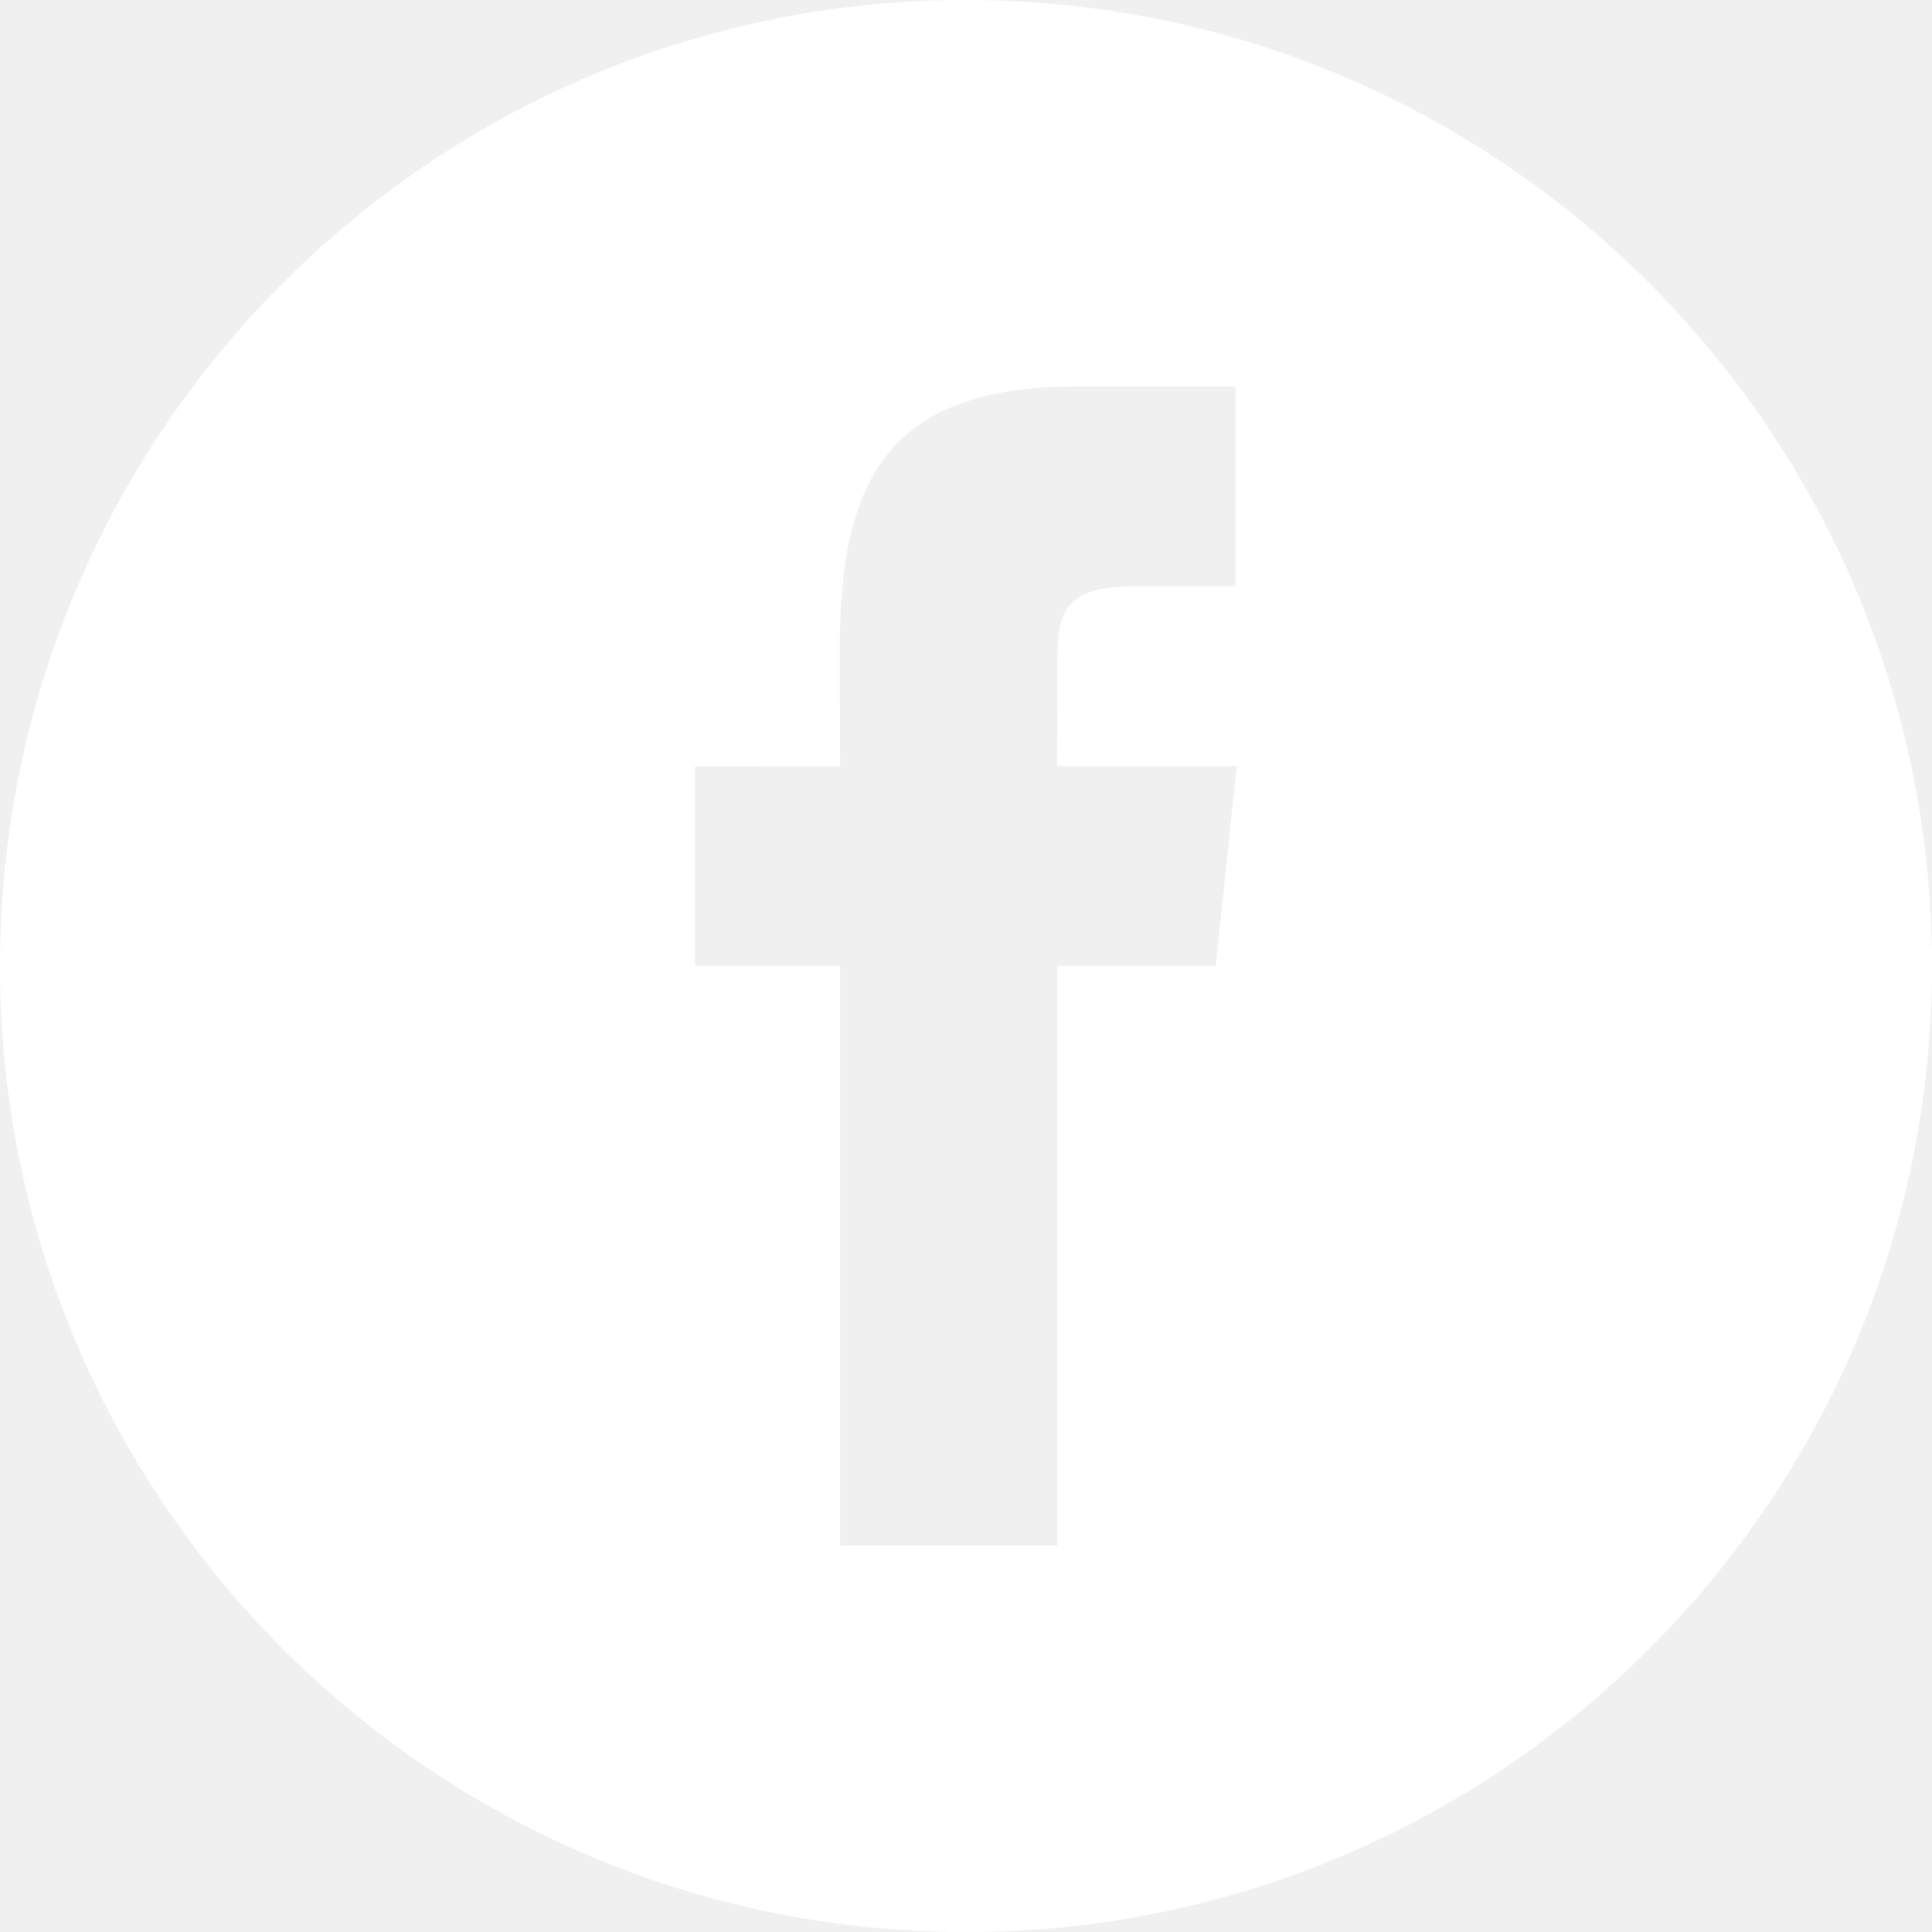
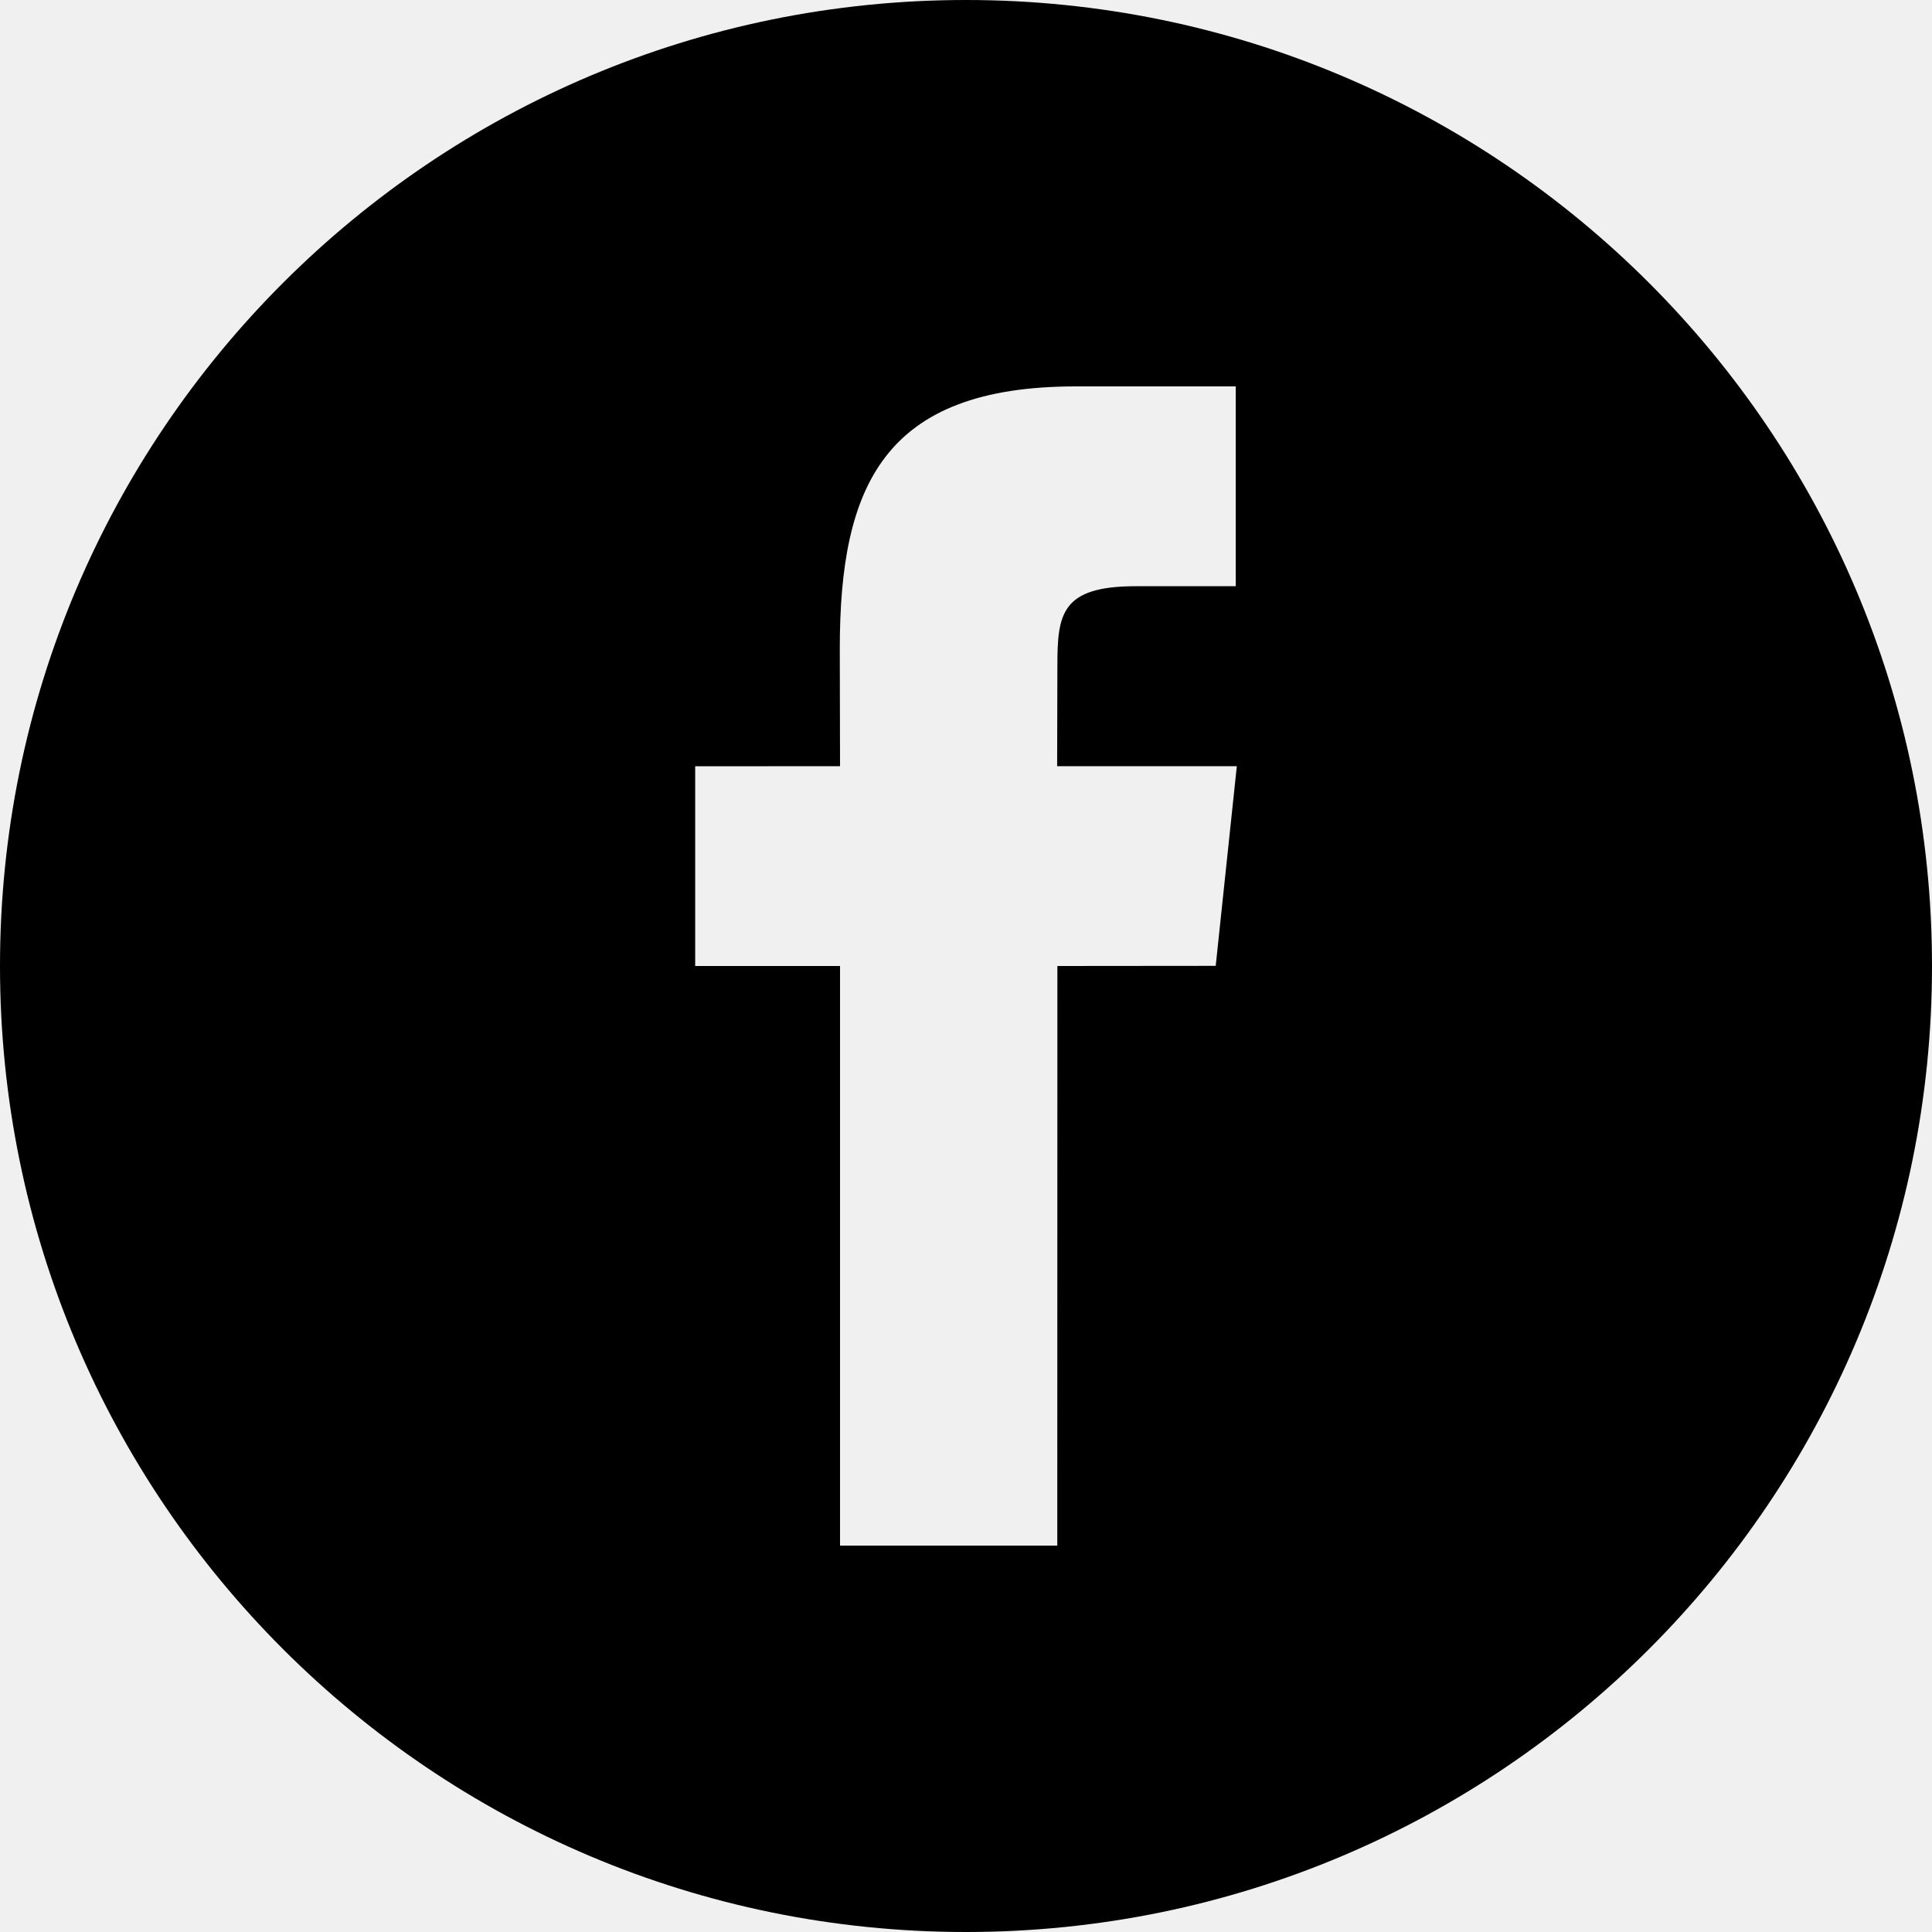
<svg xmlns="http://www.w3.org/2000/svg" width="40" height="40" viewBox="0 0 40 40" fill="none">
-   <path fill-rule="evenodd" clip-rule="evenodd" d="M0 20C0 8.955 8.955 0 20 0C31.045 0 40 8.953 40 20C40 31.045 31.045 40 20 40C8.955 40 0 31.045 0 20ZM21.892 20L25.17 19.997L25.607 15.863H21.887L21.892 13.792C21.892 12.715 21.967 12.137 23.515 12.137H25.585V8H22.275C18.302 8 17.387 10.053 17.387 13.428L17.392 15.863L14.393 15.865V20H17.392V32H21.89L21.892 20Z" fill="white" />
+   <path fill-rule="evenodd" clip-rule="evenodd" d="M0 20C0 8.955 8.955 0 20 0C31.045 0 40 8.953 40 20C40 31.045 31.045 40 20 40C8.955 40 0 31.045 0 20ZM21.892 20L25.17 19.997L25.607 15.863H21.887L21.892 13.792C21.892 12.715 21.967 12.137 23.515 12.137H25.585V8H22.275C18.302 8 17.387 10.053 17.387 13.428L17.392 15.863L14.393 15.865V20H17.392V32H21.89L21.892 20Z" fill="black" />
</svg>
